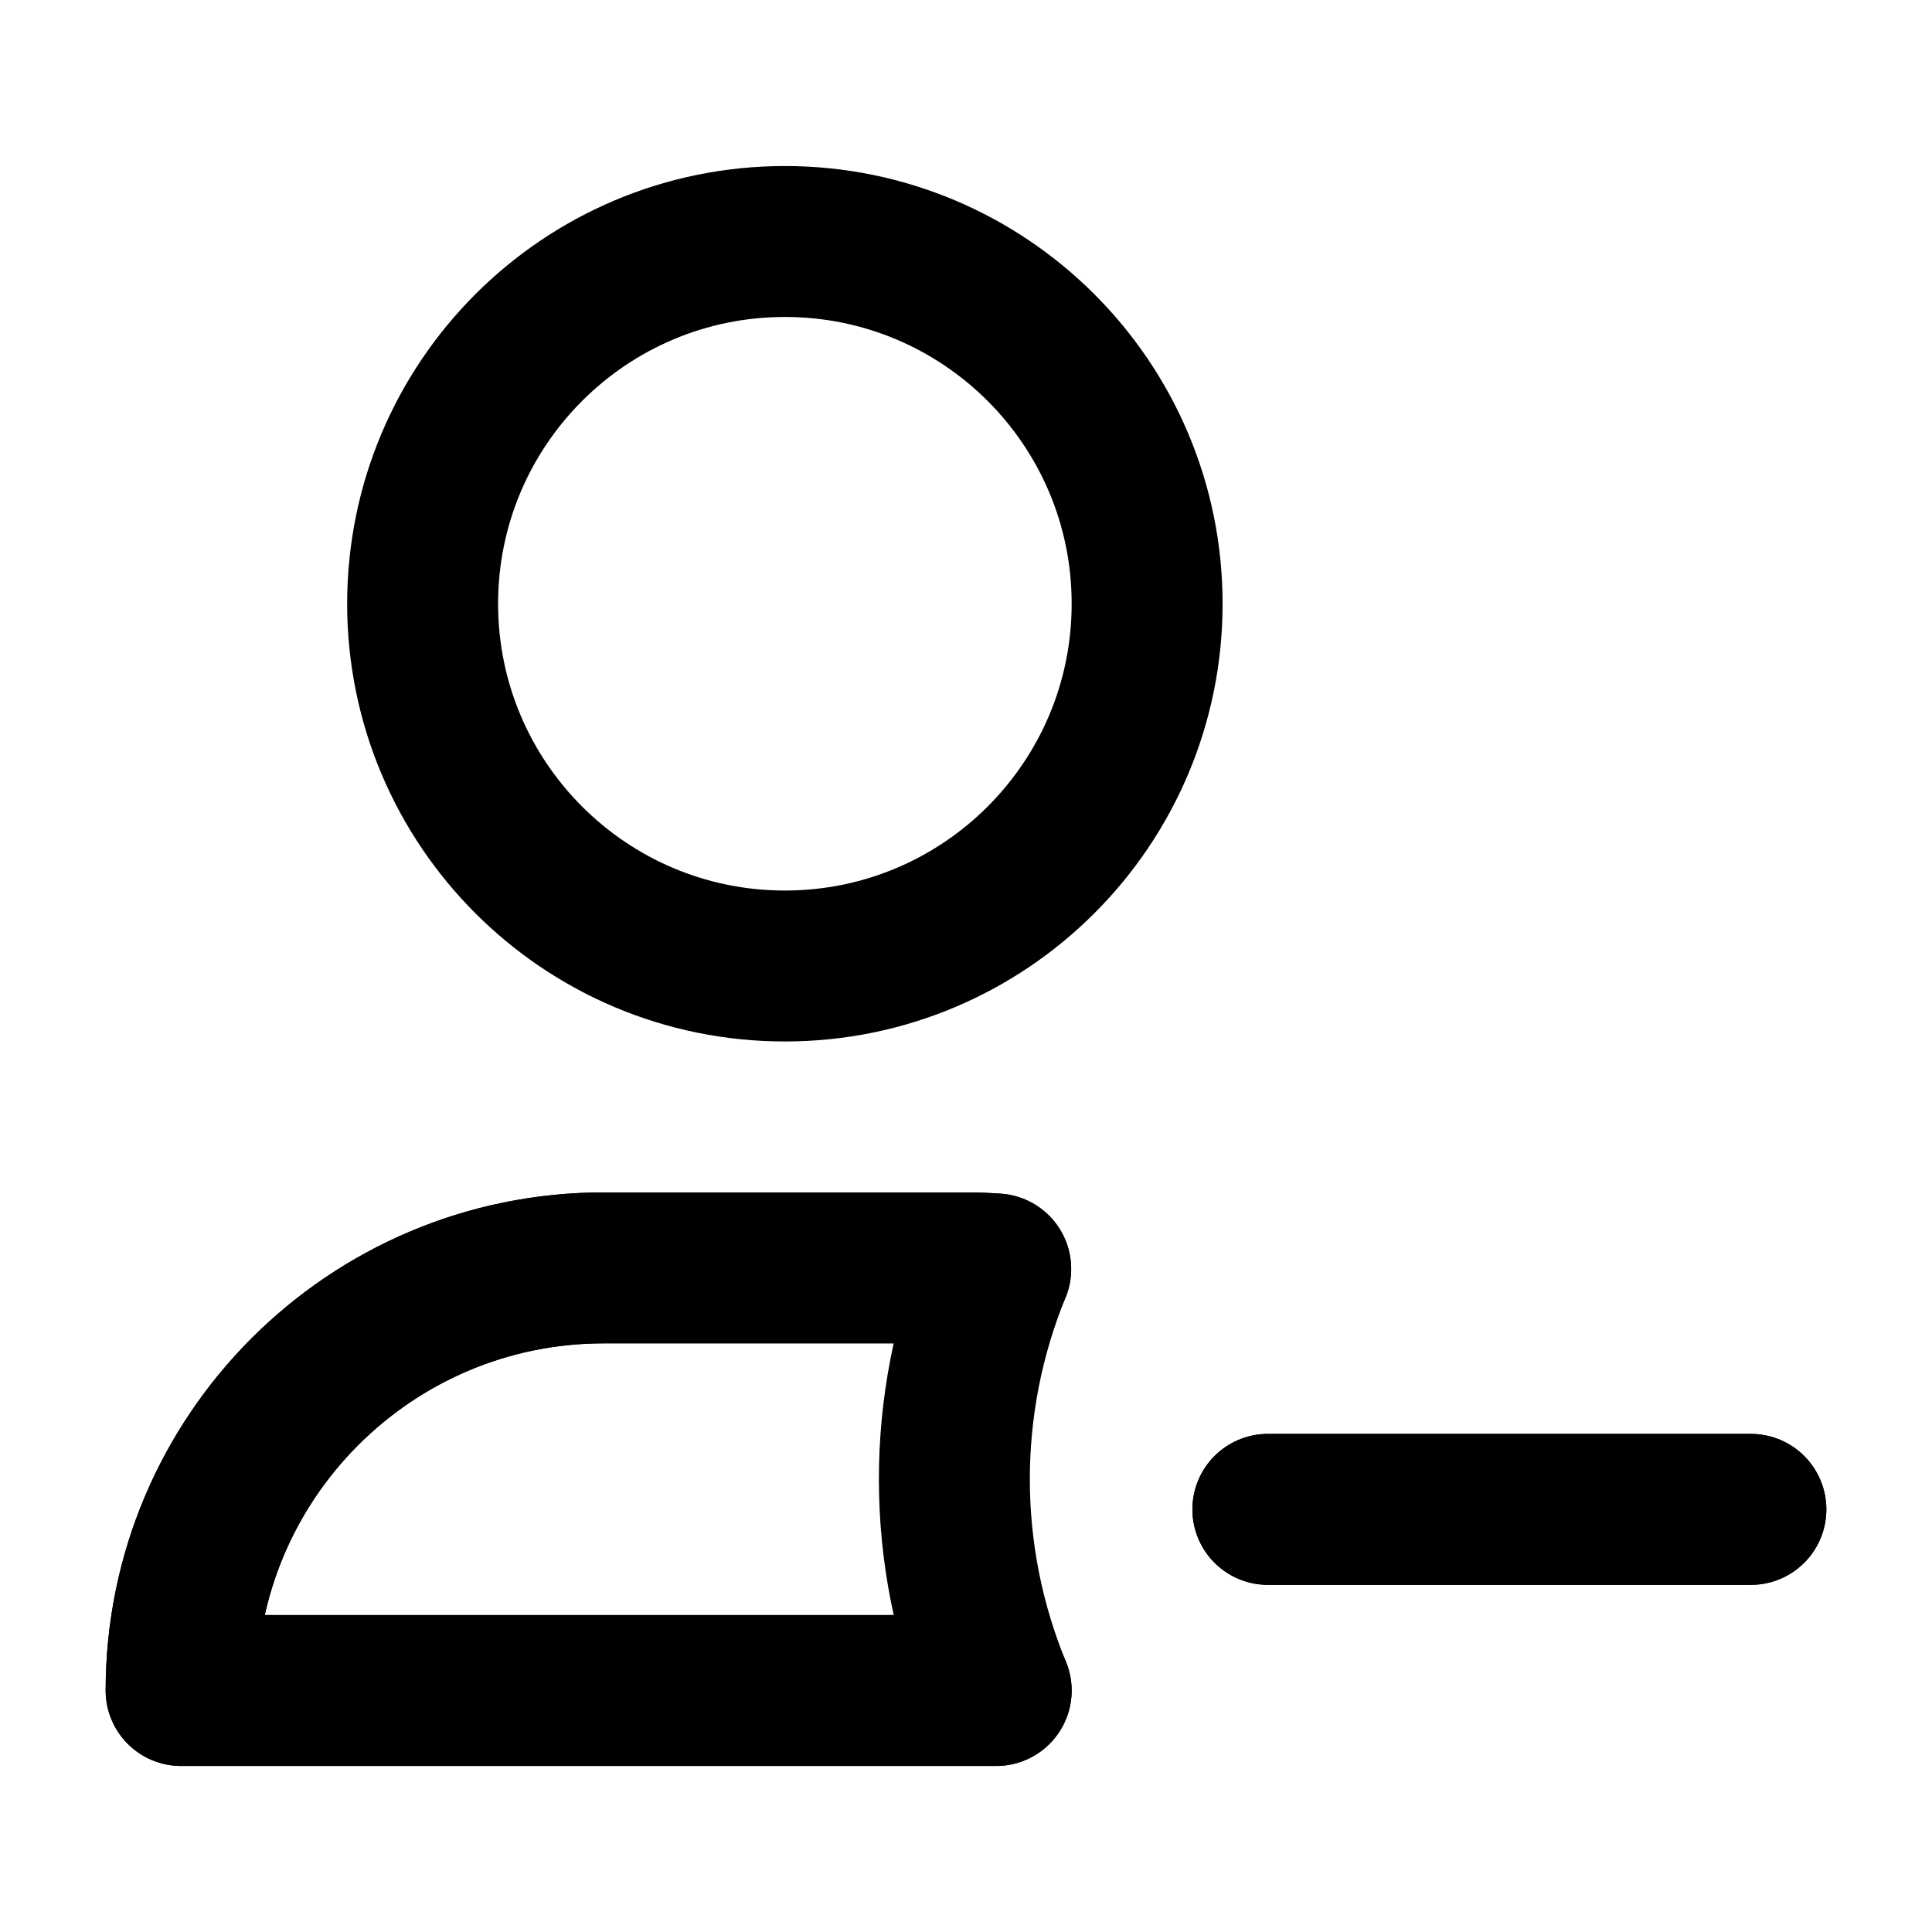
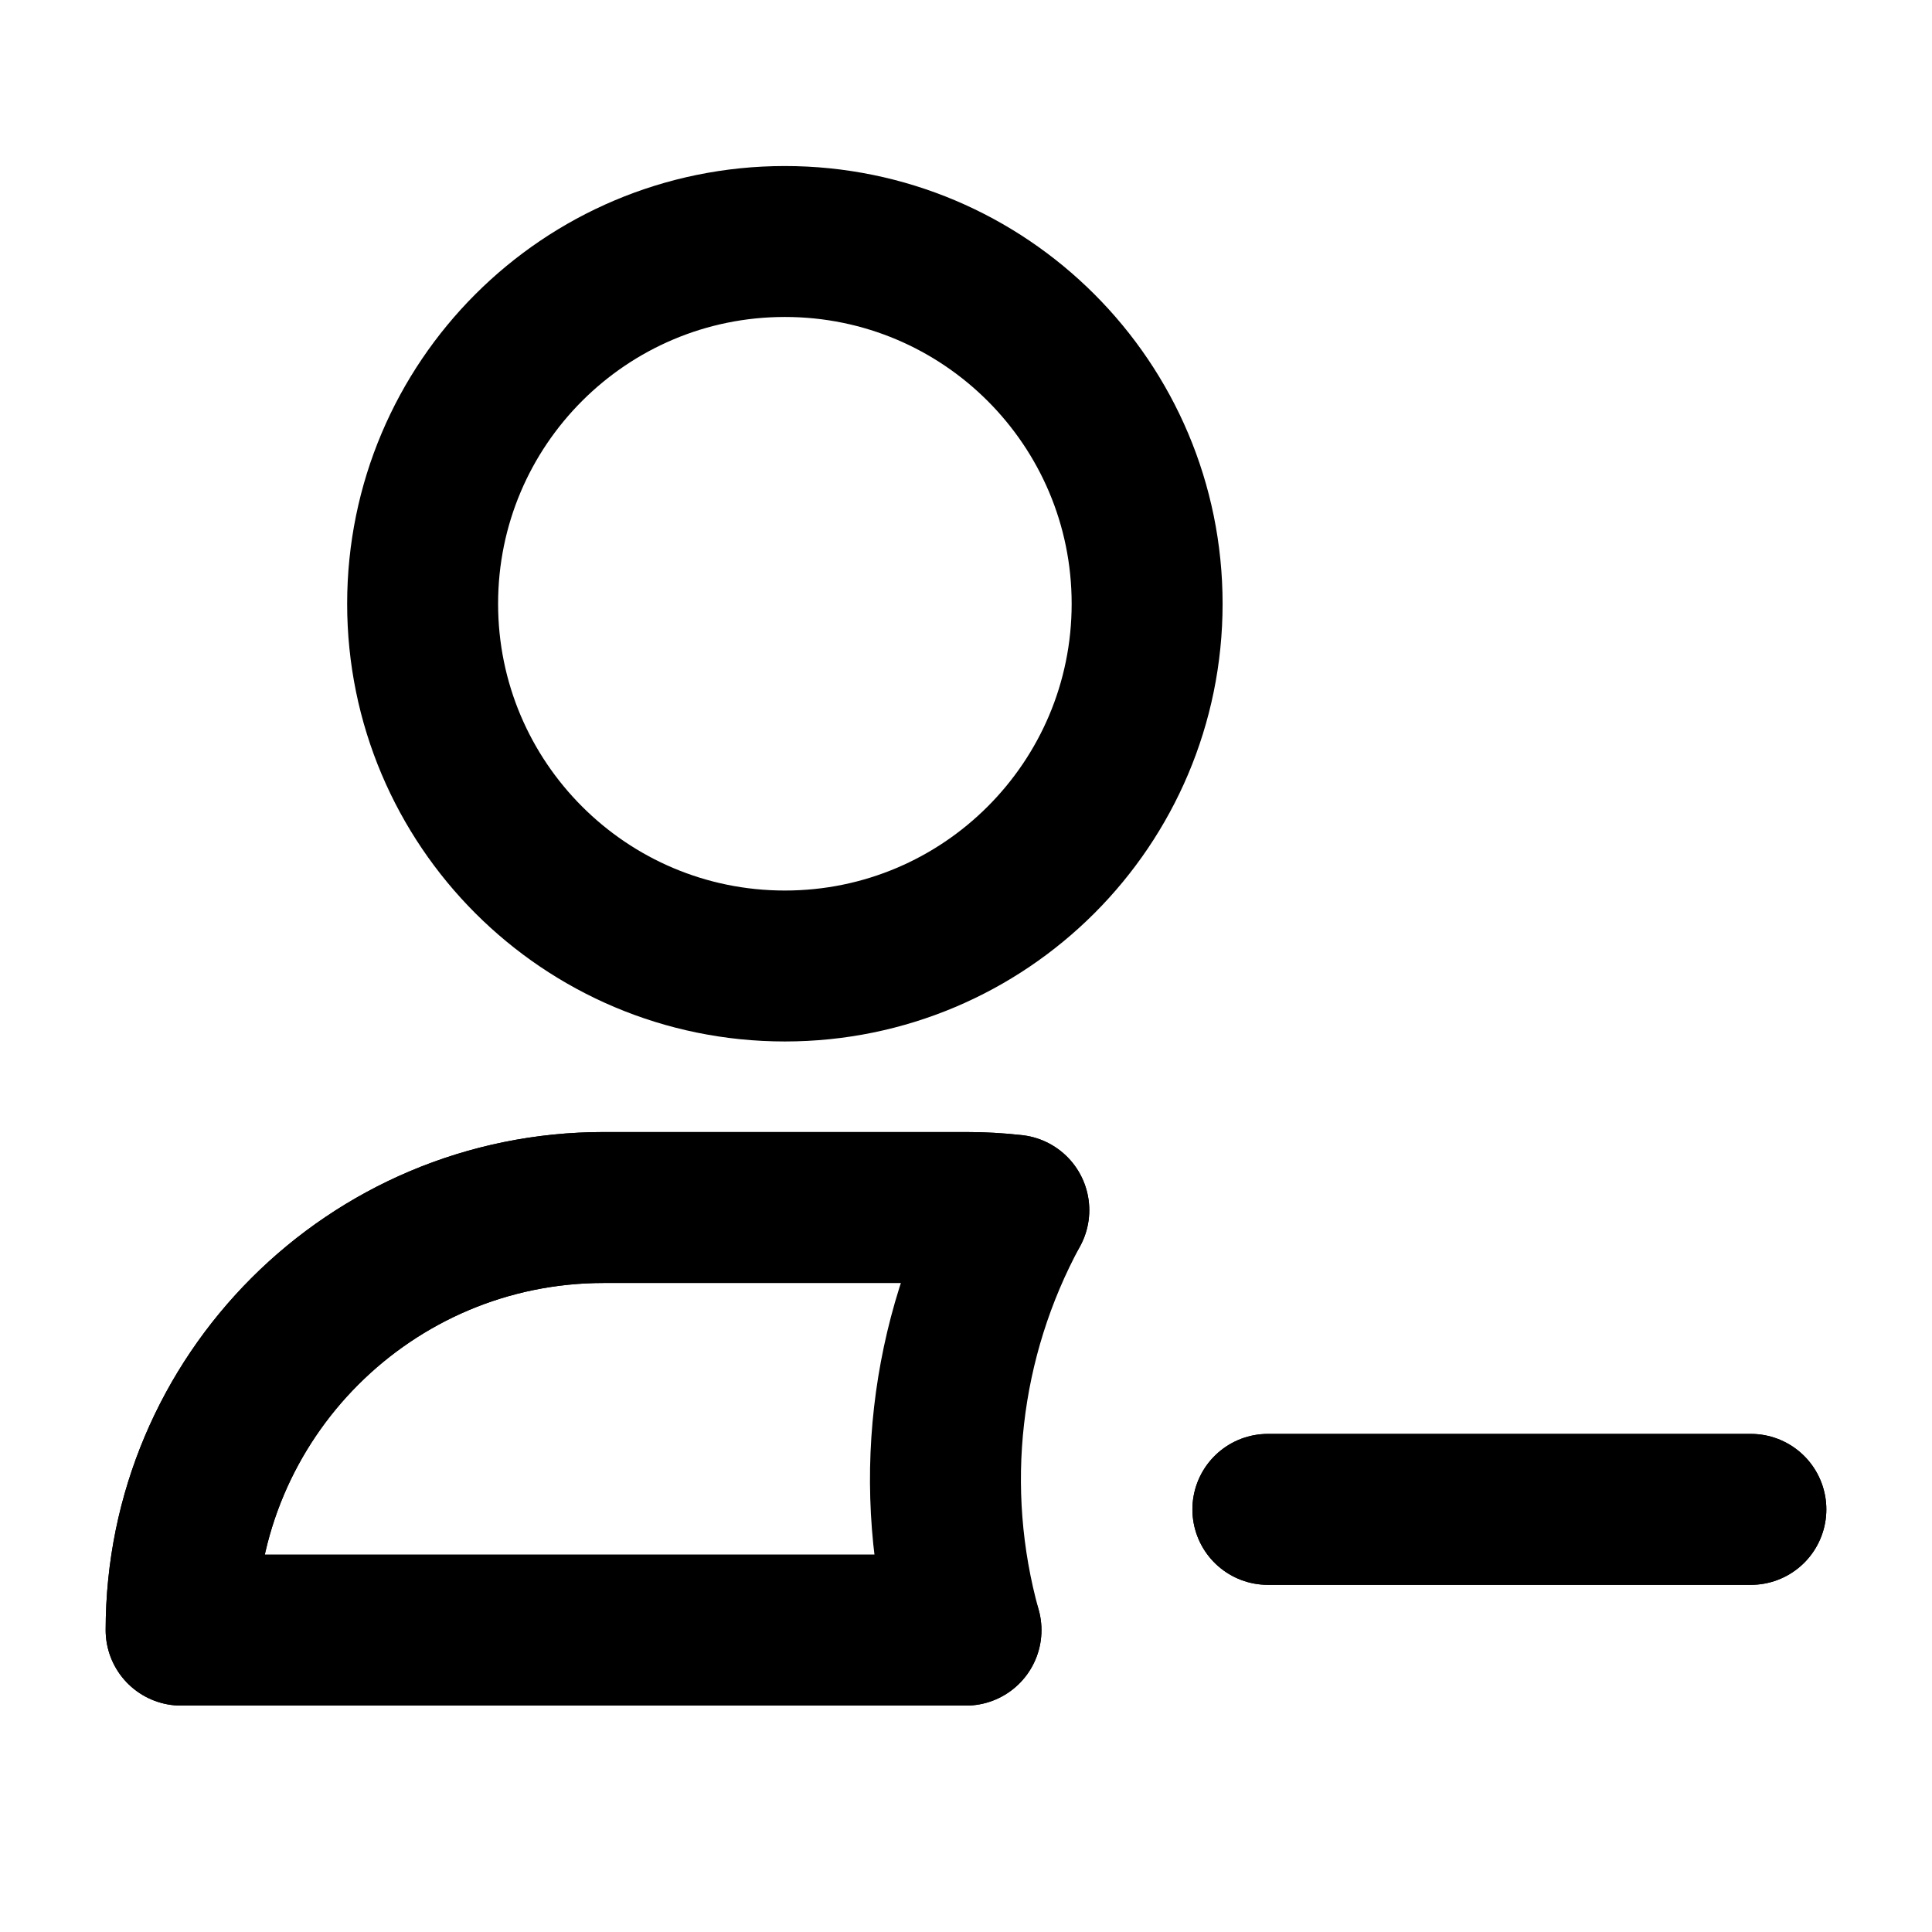
<svg xmlns="http://www.w3.org/2000/svg" data-set="area-pilot" data-keyline="circle" width="16" height="16" viewBox="0 0 16 16" fill="none">
  <circle data-filled="solid" cx="6.5" cy="5" r="3" fill="none" stroke="currentColor" stroke-width="1.25" stroke-linecap="round" stroke-linejoin="round" />
-   <path data-filled="line" d="M8.25 14L1.5 14A3.5 3.5 0 0 1 5 10.5L8 10.5A3.5 3.5 0 0 1 8.246 10.509" fill="none" stroke="currentColor" stroke-width="1.25" stroke-linecap="round" stroke-linejoin="round" />
-   <path data-filled="fill" d="M8.25 14L1.5 14A3.5 3.5 0 0 1 5 10.5L8 10.5A3.5 3.5 0 0 1 8.246 10.509A4.596 4.596 0 0 0 8.25 14Z" fill="none" stroke="currentColor" stroke-width="1.25" stroke-linecap="round" stroke-linejoin="round" />
+   <path data-filled="line" d="M8 13.5L1.5 13.5A3.5 3.5 0 0 1 5 10L8 10A3.5 3.5 0 0 1 8.396 10.022" fill="none" stroke="currentColor" stroke-width="1.25" stroke-linecap="round" stroke-linejoin="round" />
+   <path data-filled="fill" d="M8 13.5L1.5 13.5A3.5 3.5 0 0 1 5 10L8 10A3.5 3.5 0 0 1 8.396 10.022A4.67 4.67 0 0 0 8 13.5Z" fill="none" stroke="currentColor" stroke-width="1.25" stroke-linecap="round" stroke-linejoin="round" />
  <path d="M10.5 12.5H14.5" fill="none" stroke="currentColor" stroke-width="1.25" stroke-linecap="round" stroke-linejoin="round" />
  <path data-filled="halo" d="M10.5 12.5H14.5" fill="none" stroke="currentColor" stroke-width="1.25" stroke-linecap="round" stroke-linejoin="round" />
</svg>
